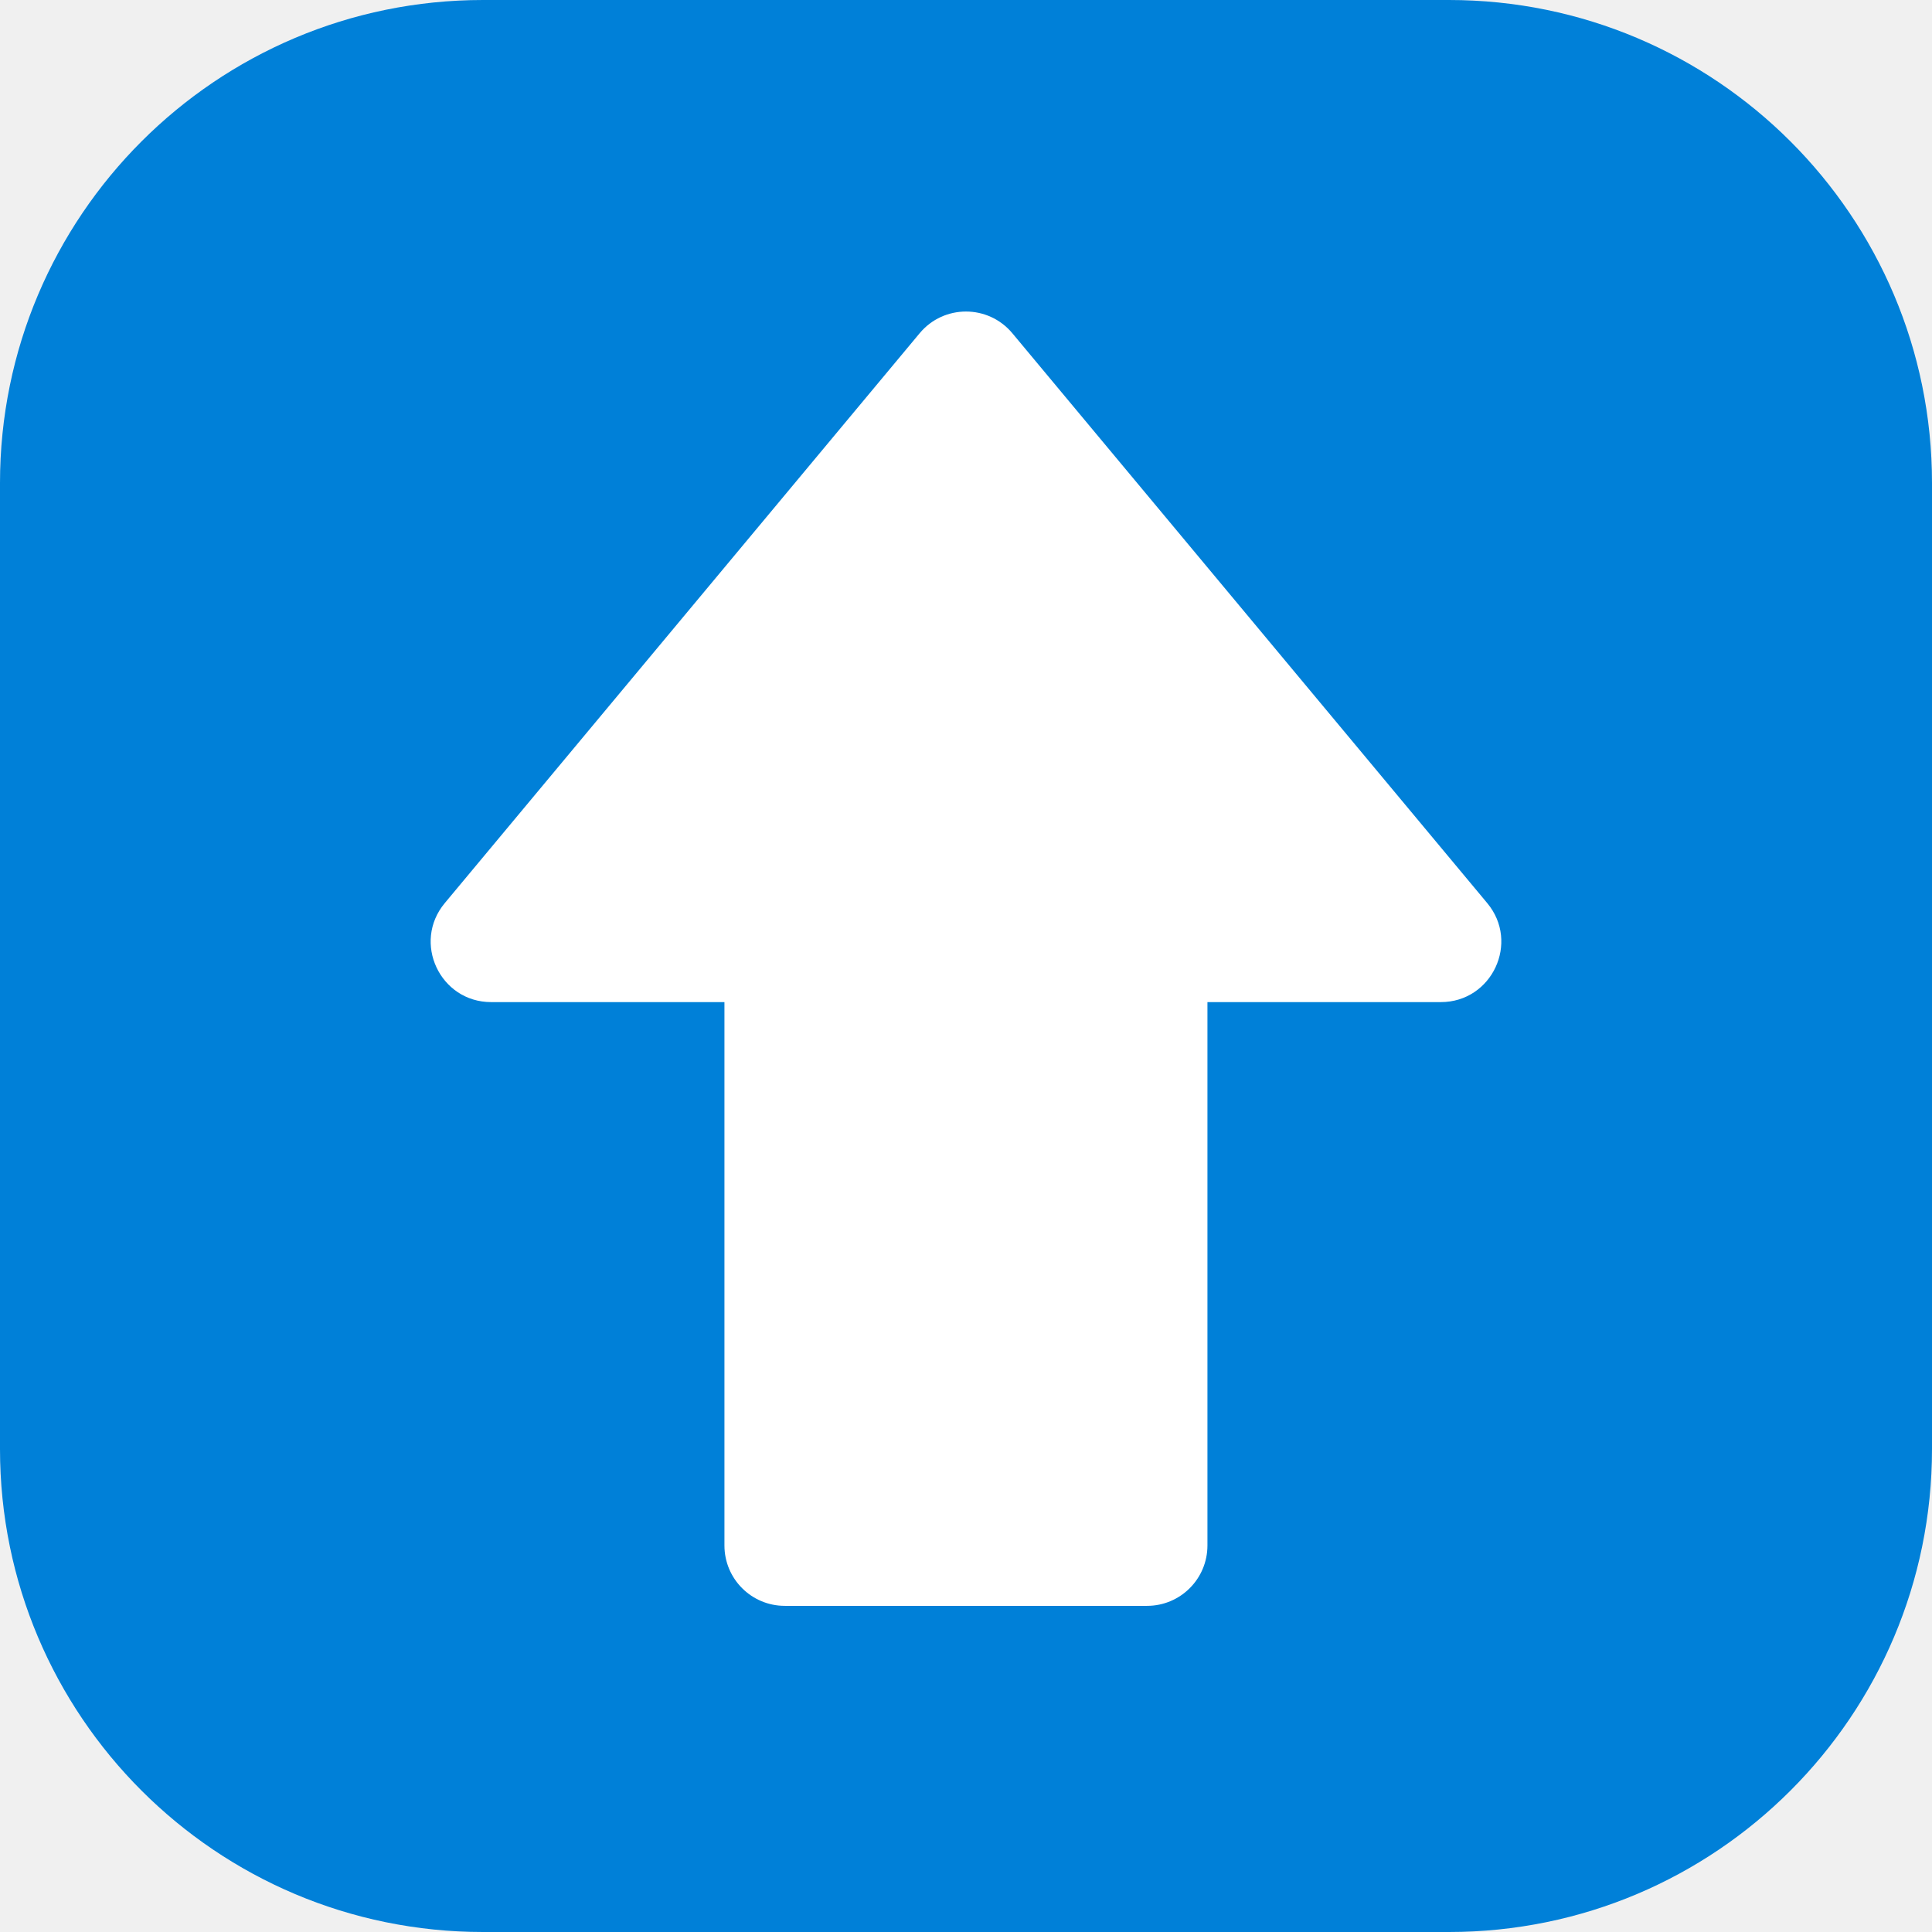
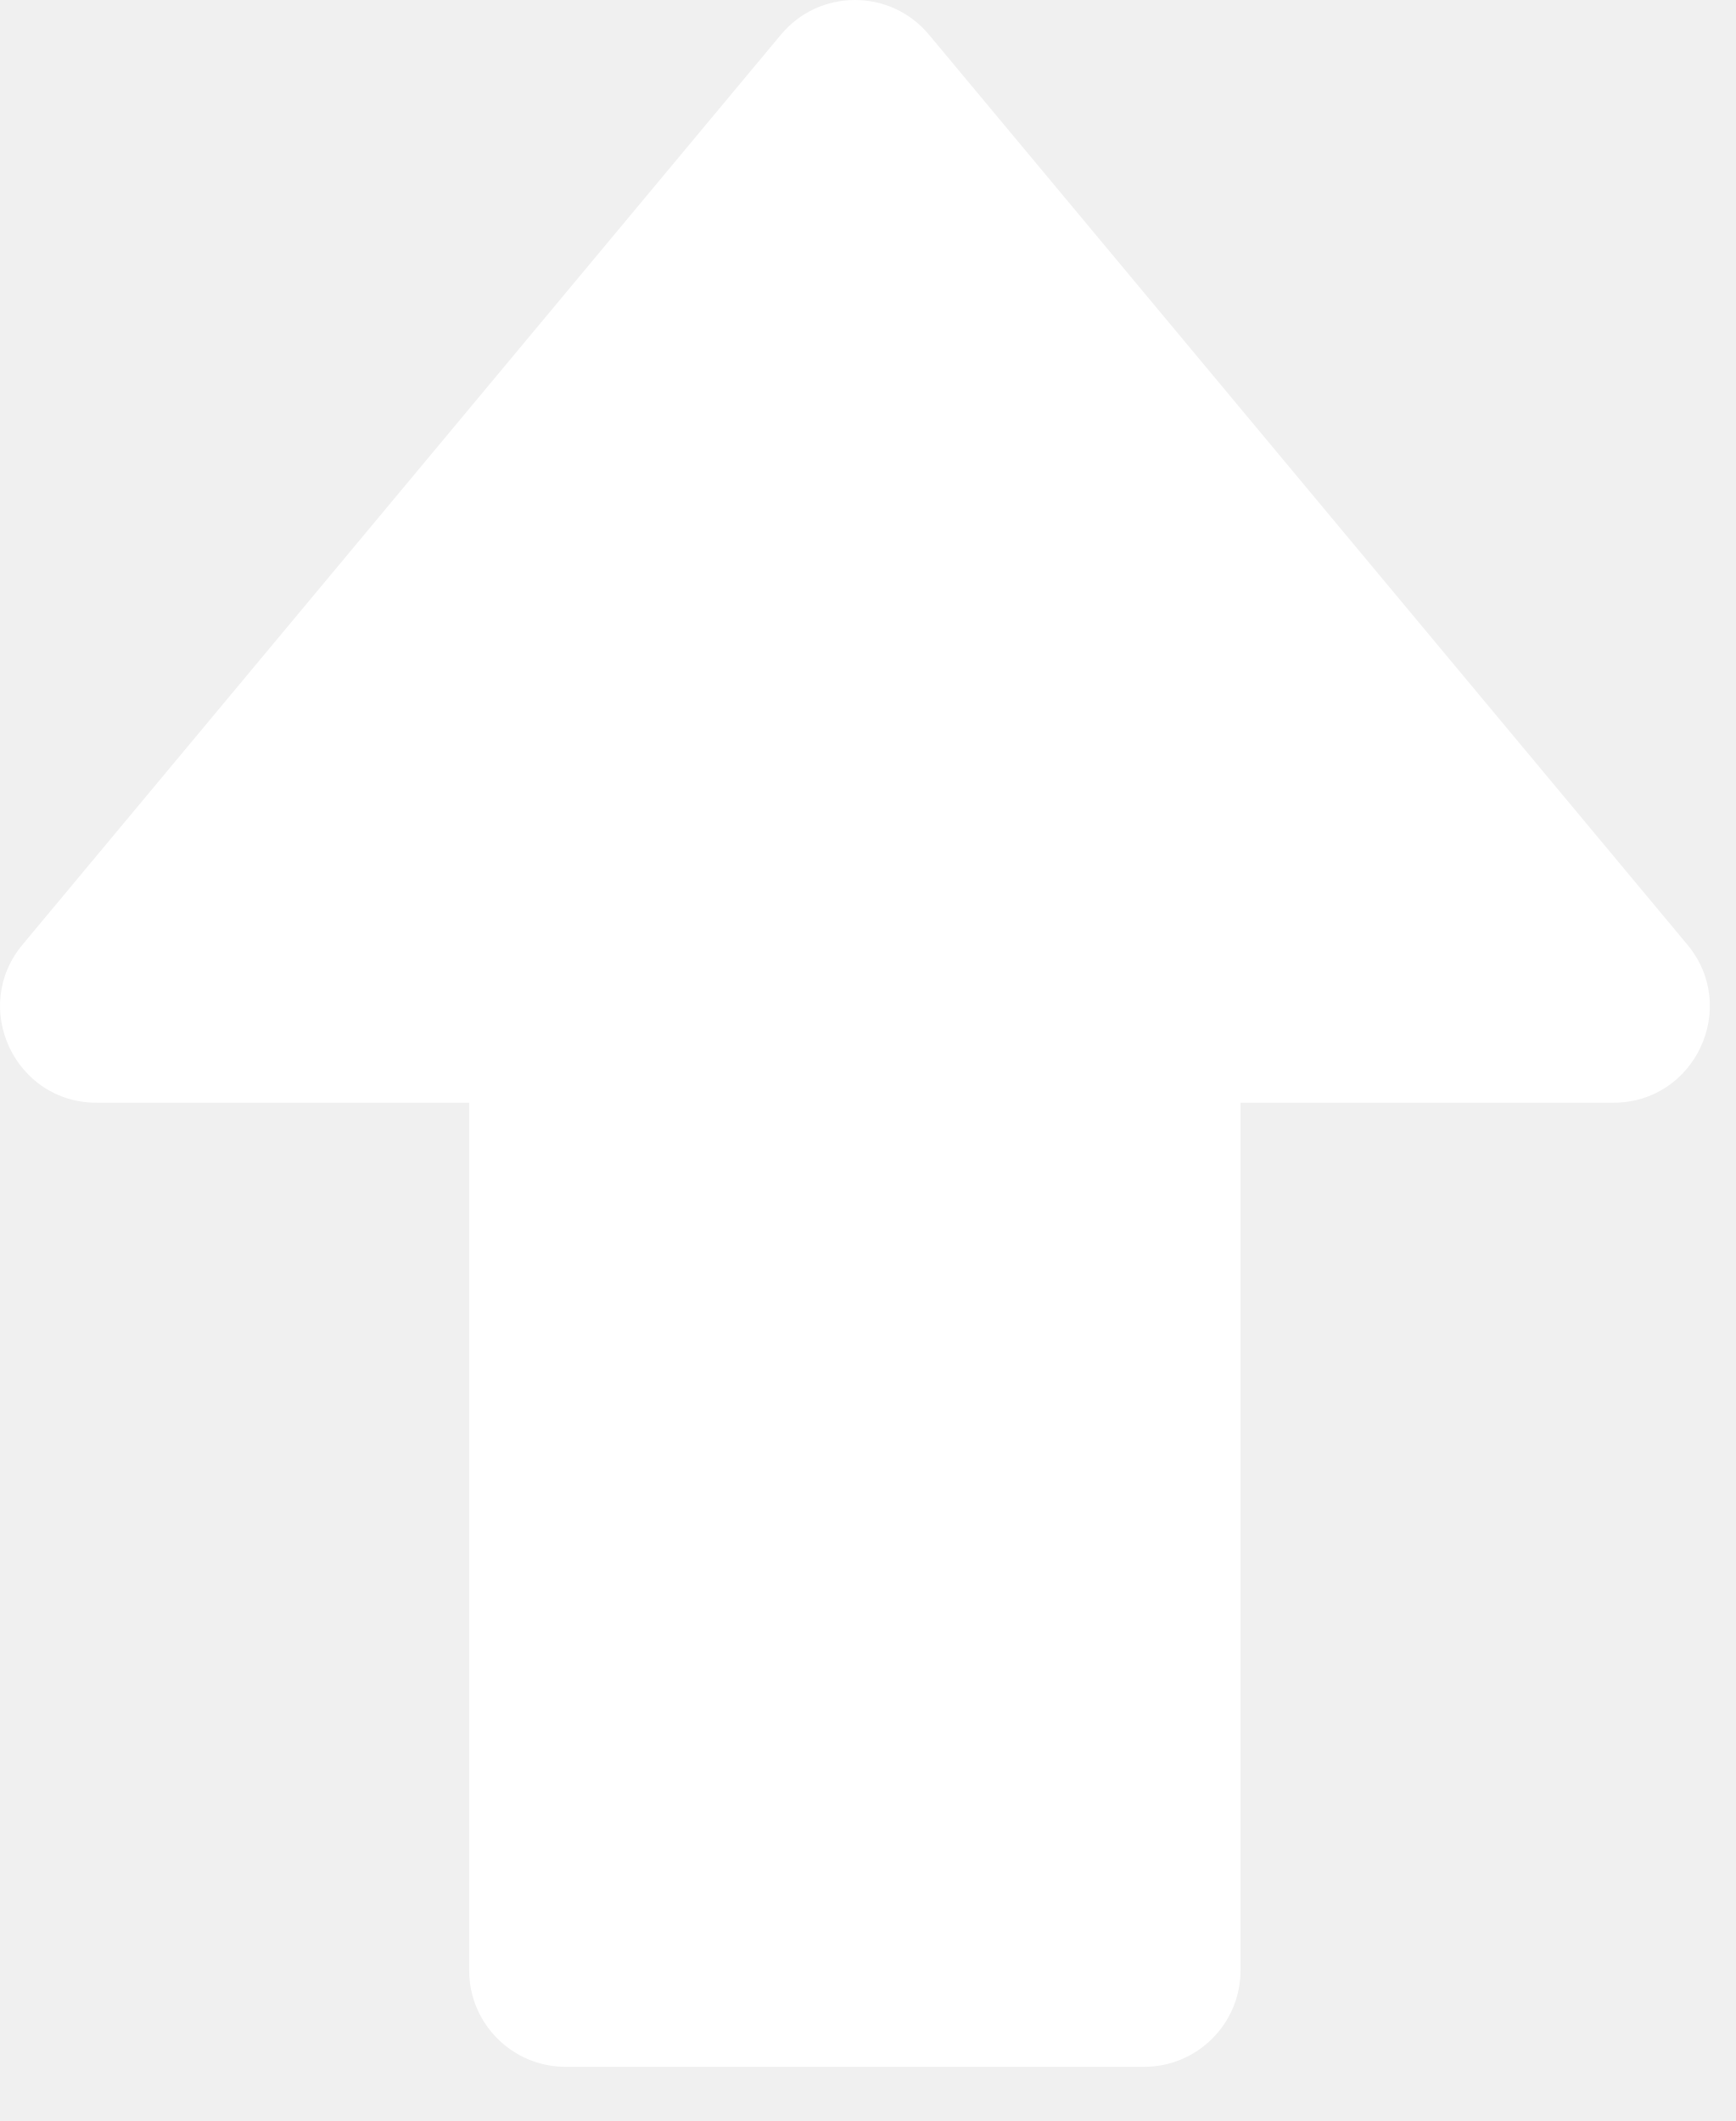
- <svg xmlns="http://www.w3.org/2000/svg" width="32" height="32" viewBox="0 0 32 32" fill="none">
-   <rect width="32" height="32" rx="8" fill="#0080D8" />
-   <path d="M12.999 26.598C12.446 26.598 11.999 26.15 11.999 25.598V16.598H8.135C7.287 16.598 6.824 15.609 7.367 14.958L15.232 5.52C15.631 5.04 16.368 5.04 16.768 5.52L24.633 14.958C25.176 15.609 24.712 16.598 23.865 16.598H19.999V25.598C19.999 26.15 19.551 26.598 18.999 26.598H12.999Z" fill="white" />
+ <svg xmlns="http://www.w3.org/2000/svg" width="18" height="22" viewBox="0 0 18 22" fill="none">
+   <path d="M5.866 21.438C5.314 21.438 4.866 20.99 4.866 20.438V11.438H1.002C0.154 11.438 -0.309 10.449 0.234 9.798L8.099 0.36C8.498 -0.12 9.235 -0.12 9.635 0.36L17.5 9.798C18.043 10.449 17.58 11.438 16.732 11.438H12.866V20.438C12.866 20.99 12.418 21.438 11.866 21.438H5.866Z" fill="white" />
</svg>
